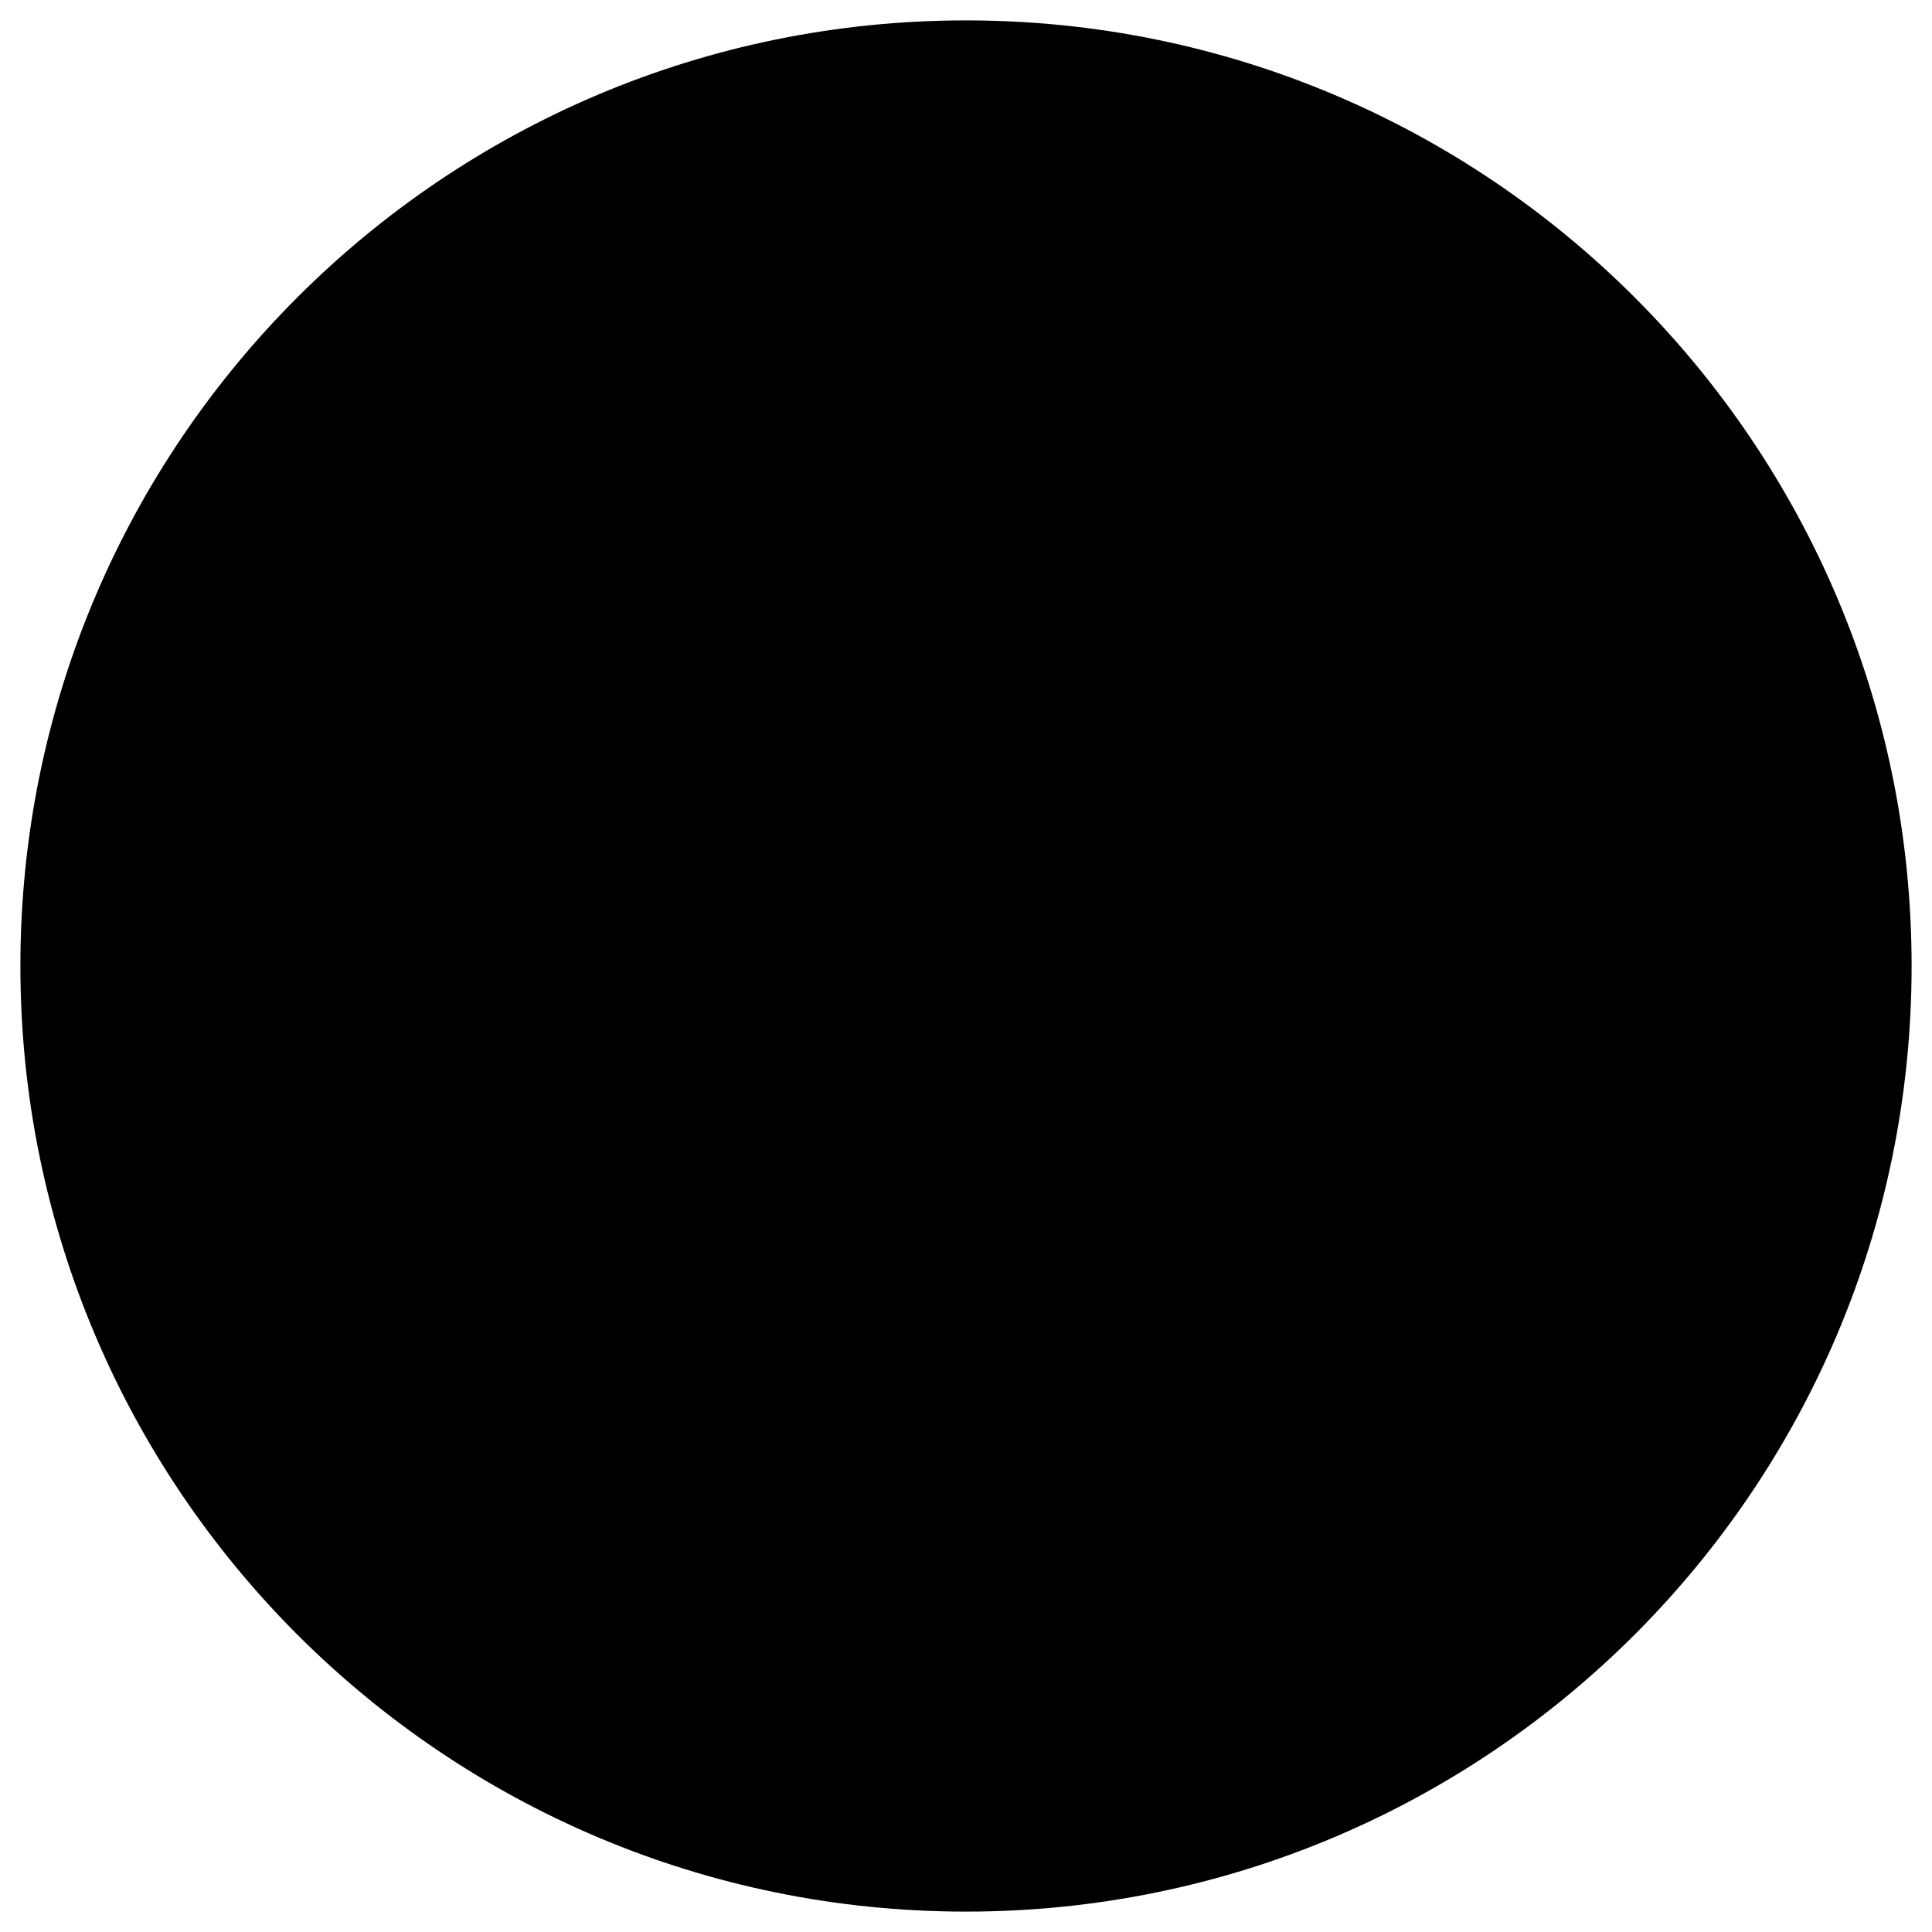
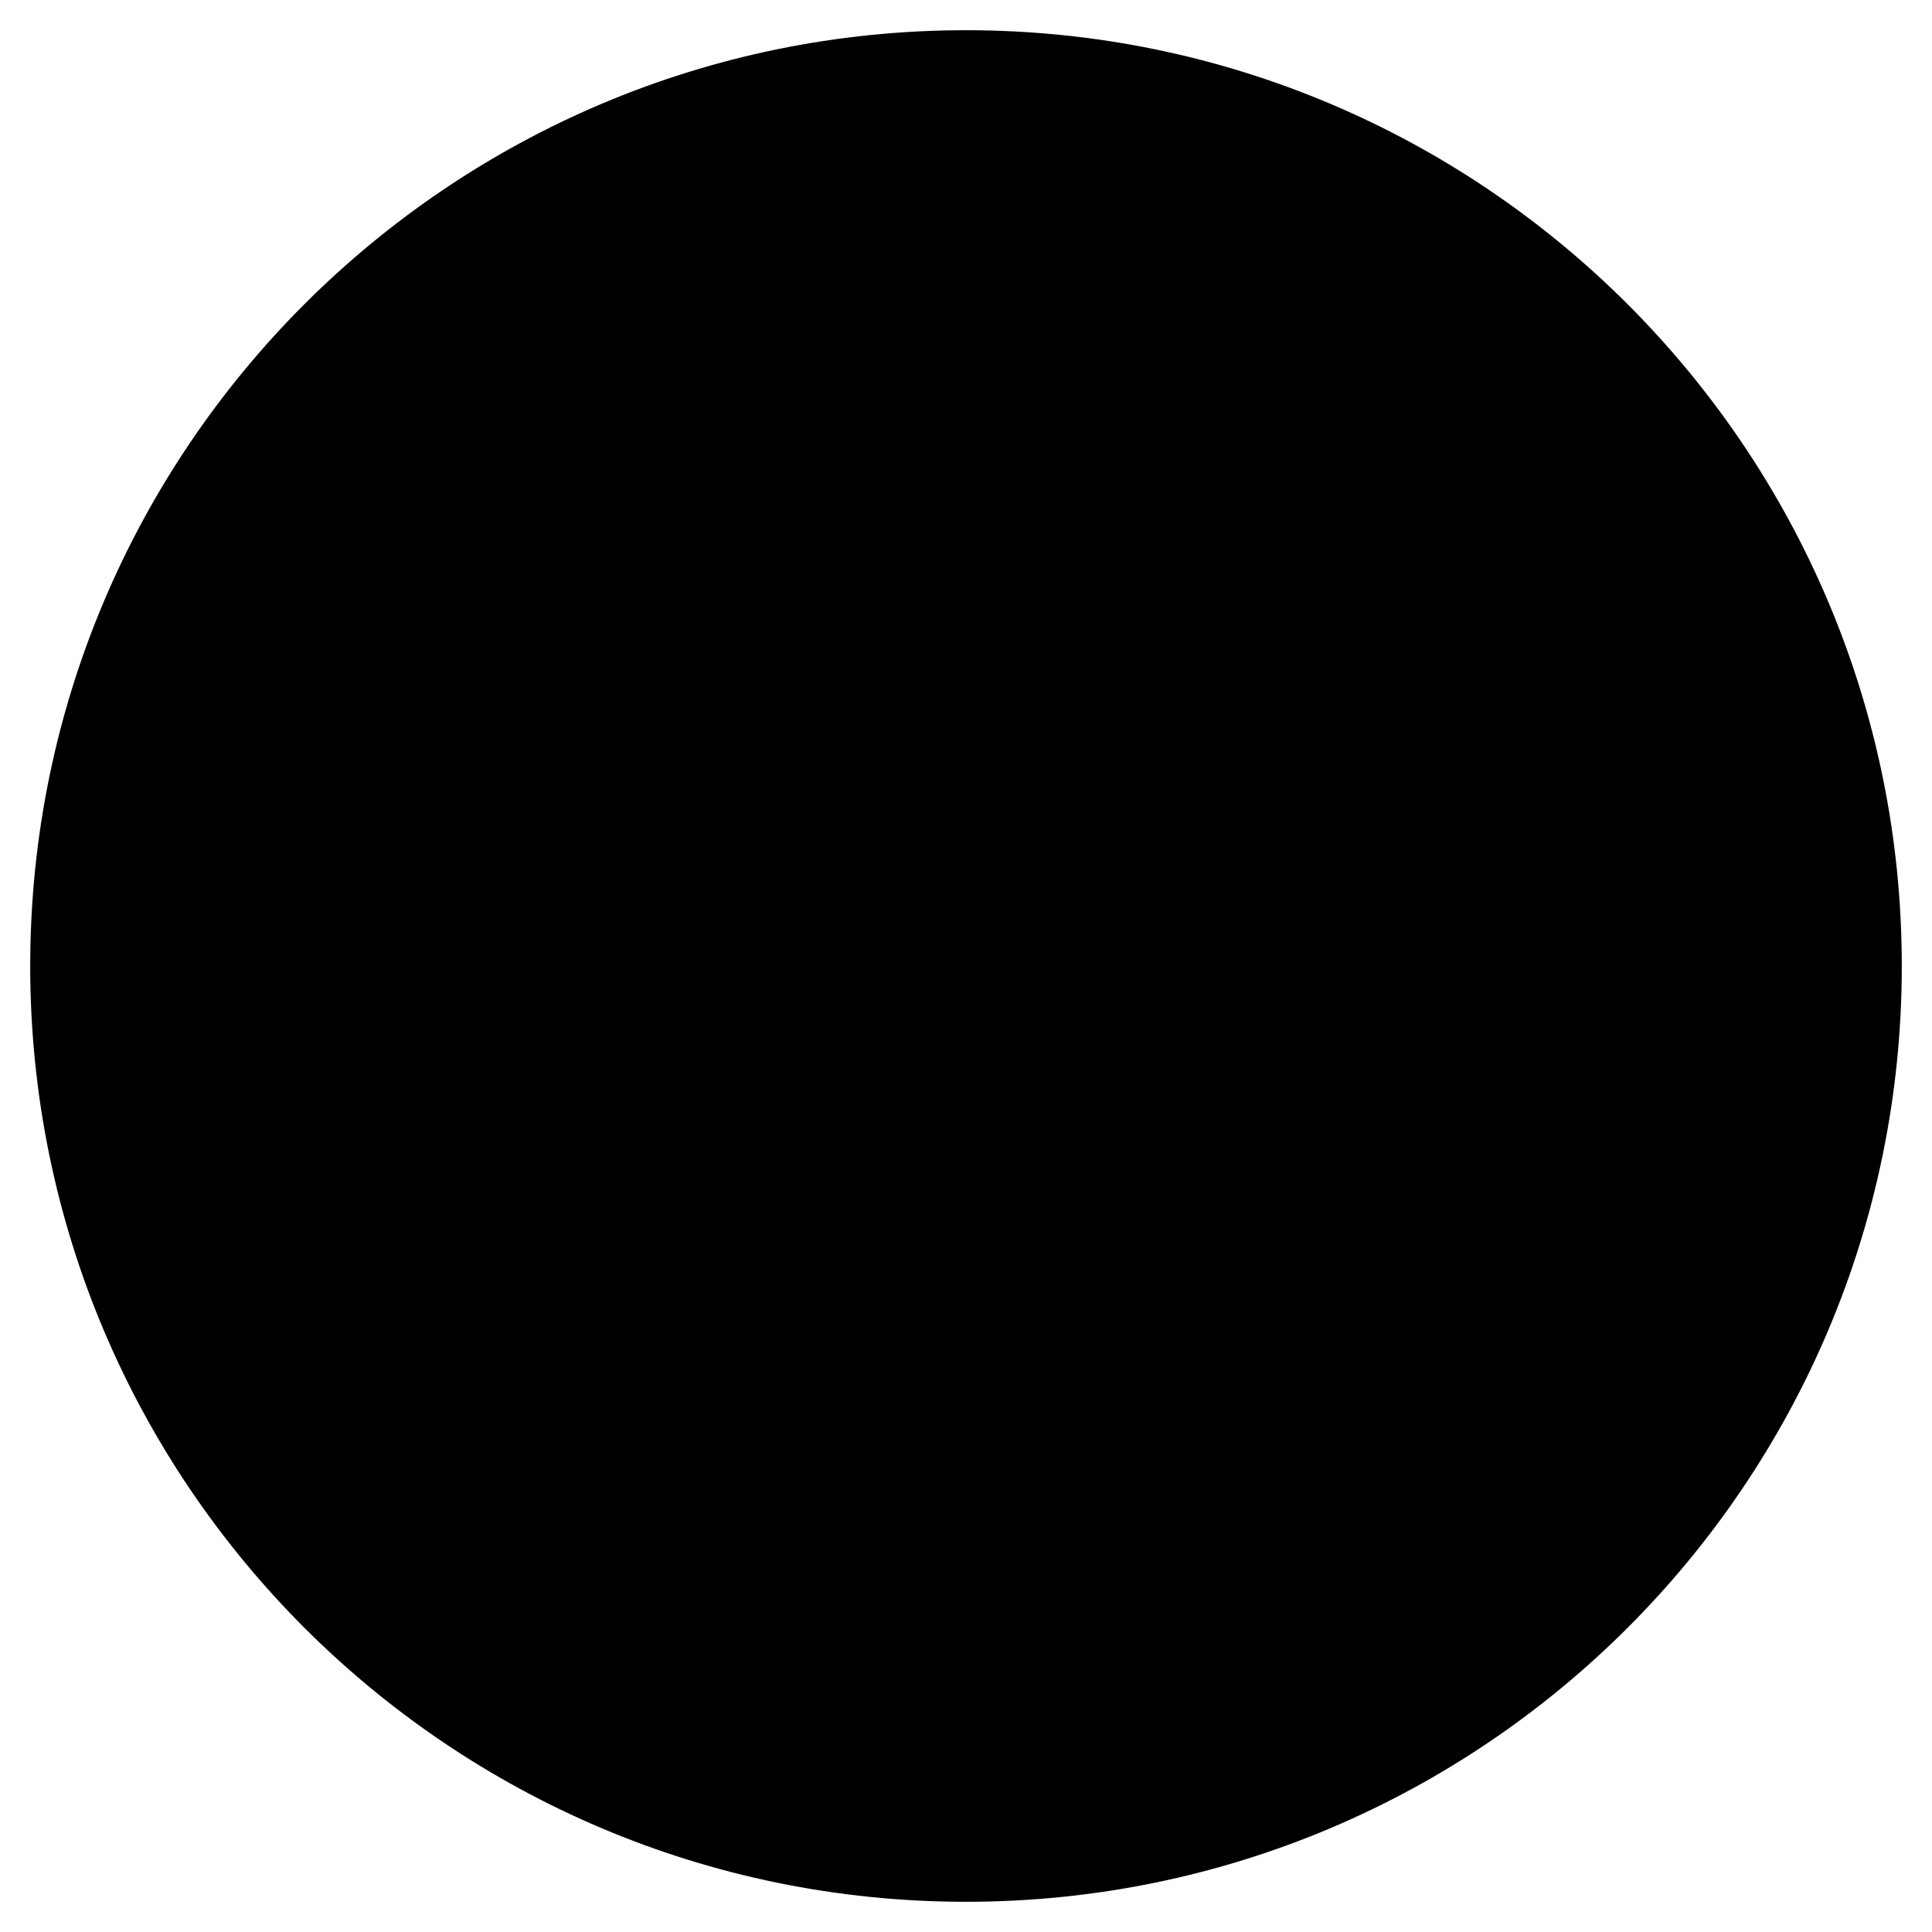
- <svg xmlns="http://www.w3.org/2000/svg" id="Layer_245_copy" data-name="Layer 245 copy" viewBox="0 0 47.36 47.36">
+ <svg xmlns="http://www.w3.org/2000/svg" id="Layer_1" data-name="Layer 1" viewBox="0 0 63.94 63.94">
  <defs>
-     <style>.linkedin-disabled-icon .cls-1{fill:none;stroke:#eb5054;stroke-linecap:round;stroke-linejoin:round;}</style>
+     <style>.linkedin-disabled-icon .cls-1{fill:none;stroke:#eb5054;stroke-miterlimit:10;stroke-width:2px;} .linkedin-disabled-icon .cls-2{fill:#ef5054;}</style>
  </defs>
-   <circle class="cls-1" cx="23.68" cy="23.68" r="23.18" />
-   <path class="cls-1" d="M35.93,26.32v9.06H30.67V26.93c0-2.12-.75-3.57-2.66-3.57a2.86,2.86,0,0,0-2.69,1.92,3.55,3.55,0,0,0-.17,1.28v8.82H19.89s.07-14.31,0-15.8h5.26v2.24l0,.05h0v-.05a5.21,5.21,0,0,1,4.73-2.61c3.46,0,6.05,2.26,6.05,7.11ZM14.4,12a2.74,2.74,0,1,0-.07,5.46h0a2.74,2.74,0,1,0,0-5.46ZM11.74,35.38H17V19.58H11.74Zm0,0" />
+   <circle class="cls-1" cx="31.97" cy="31.97" r="30.97" />
+   <path class="cls-2" d="M140.54,64V75.67H133.8V64.82c0-2.72-1-4.58-3.42-4.58a3.67,3.67,0,0,0-3.45,2.46,4.6,4.6,0,0,0-.23,1.65V75.67H120s.09-18.37,0-20.27h6.74v2.87l0,.07h0v-.07a6.71,6.71,0,0,1,6.08-3.35c4.43,0,7.76,2.9,7.76,9.12ZM112.91,45.63a3.51,3.51,0,1,0-.09,7h.05a3.51,3.51,0,1,0,0-7Zm-3.41,30h6.74V55.4H109.5Z" transform="translate(-92.85 -28.68)" />
</svg>
